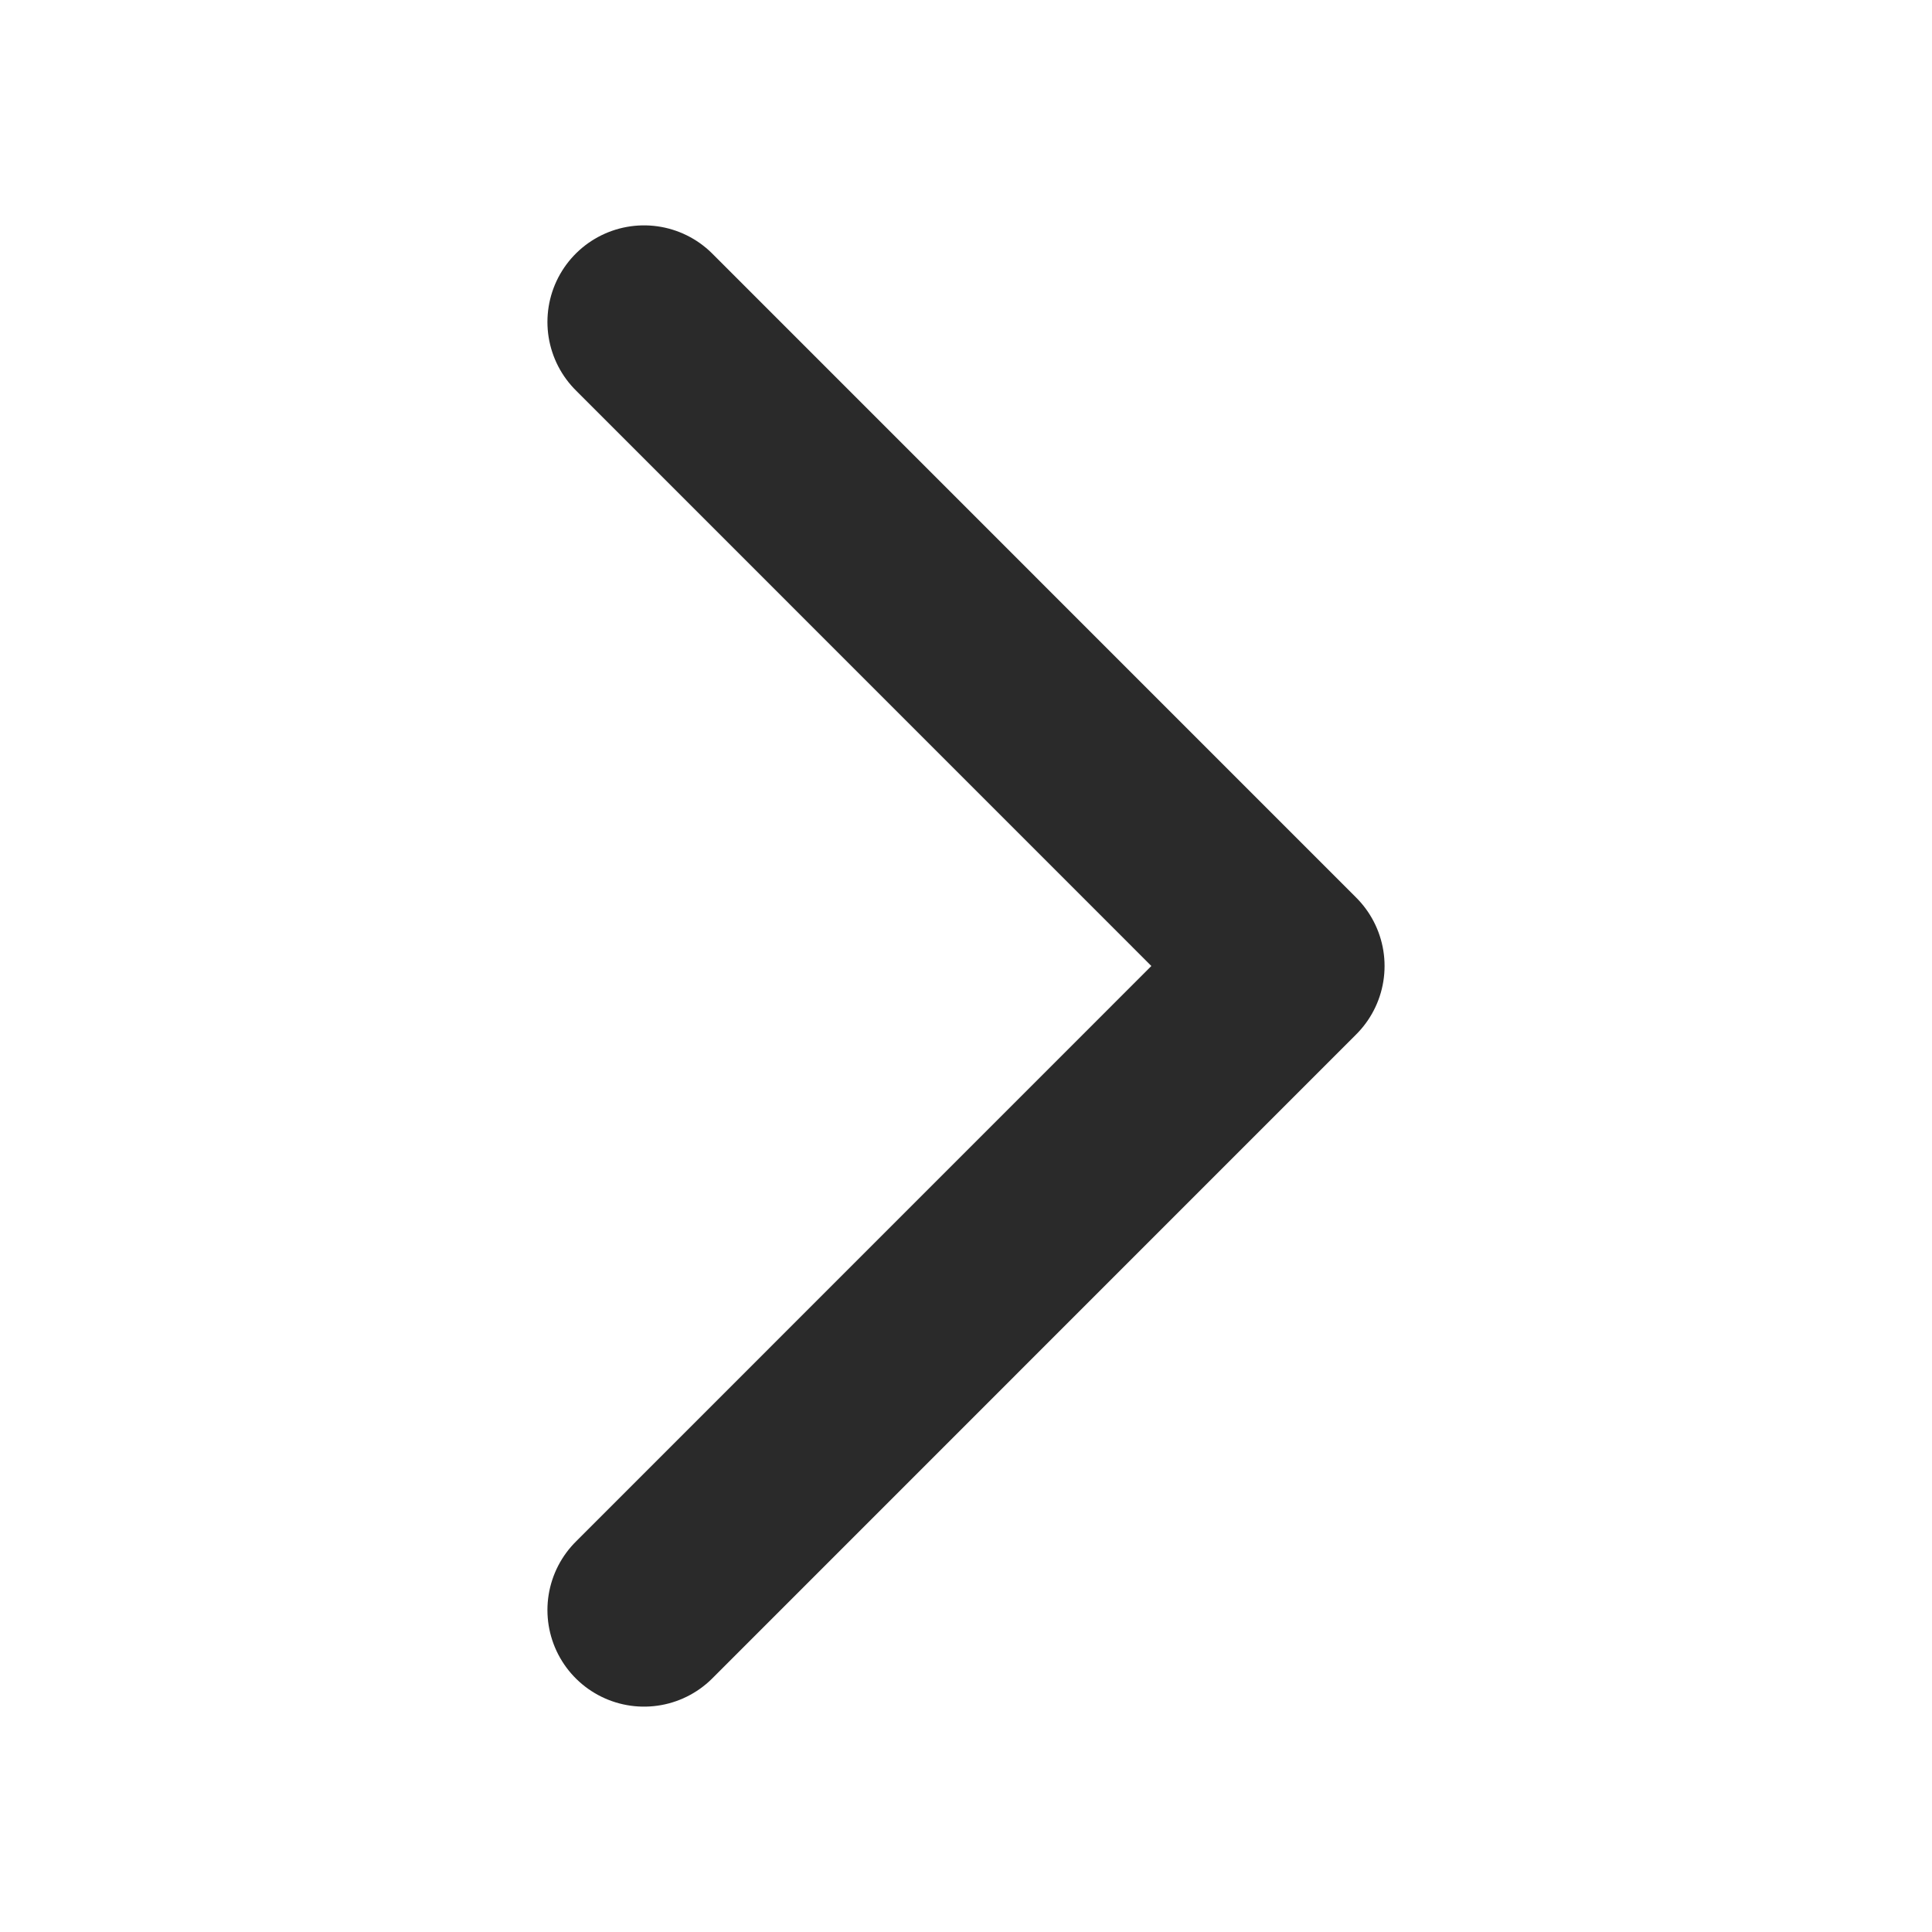
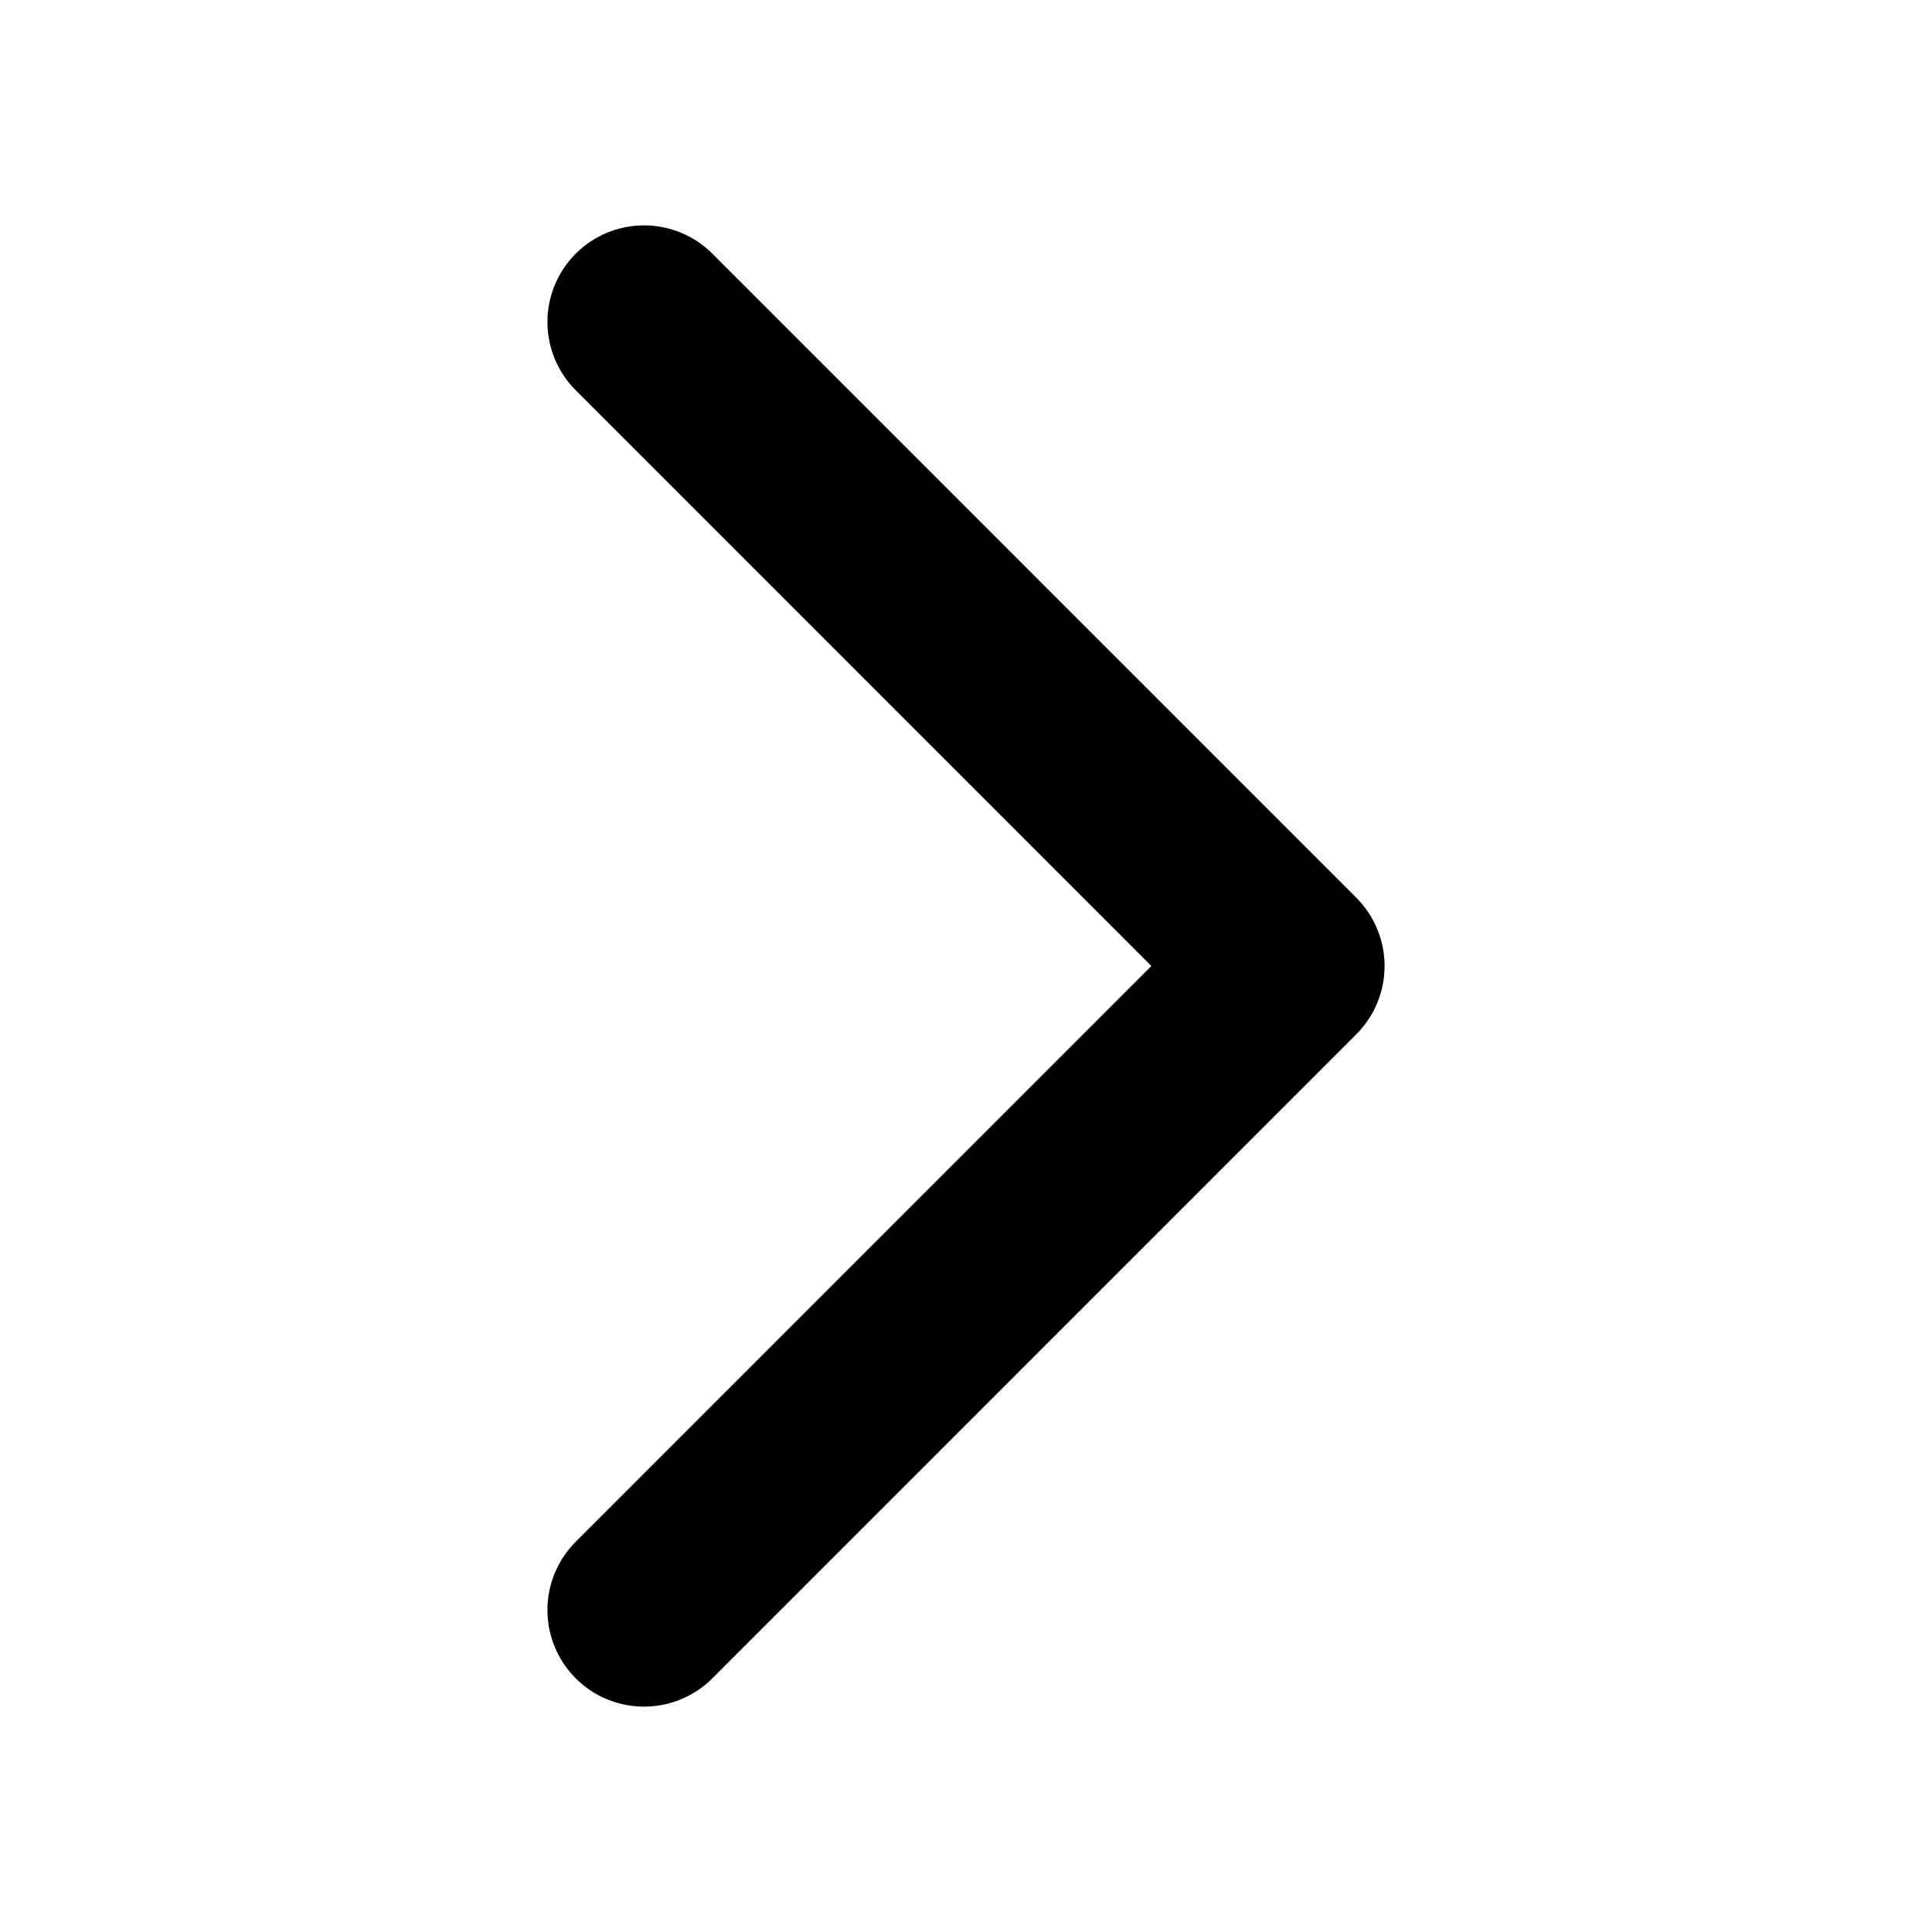
<svg xmlns="http://www.w3.org/2000/svg" viewBox="0 0 20 20" fill="none">
-   <path d="M6.667 3.333L13.333 10L6.667 16.667" stroke="#2A2A2A" stroke-width="2" stroke-linecap="round" stroke-linejoin="round" />
+   <path d="M6.667 3.333L13.333 10L6.667 16.667" stroke="currentColor" stroke-width="2" stroke-linecap="round" stroke-linejoin="round" />
</svg>
